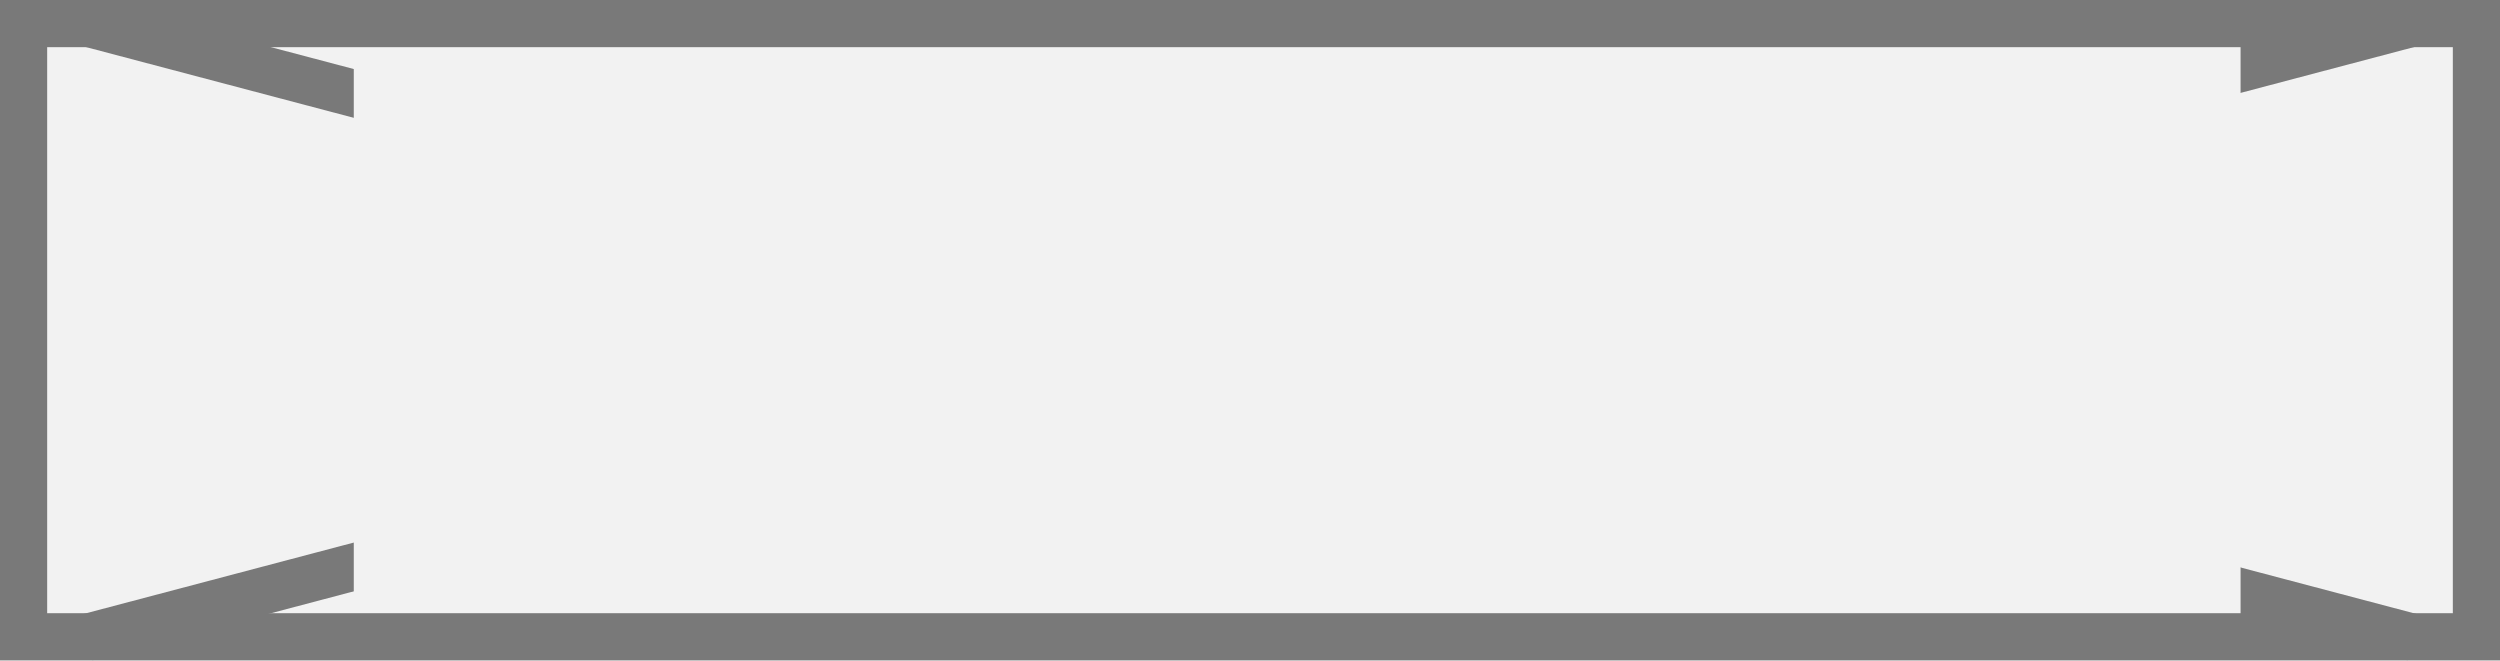
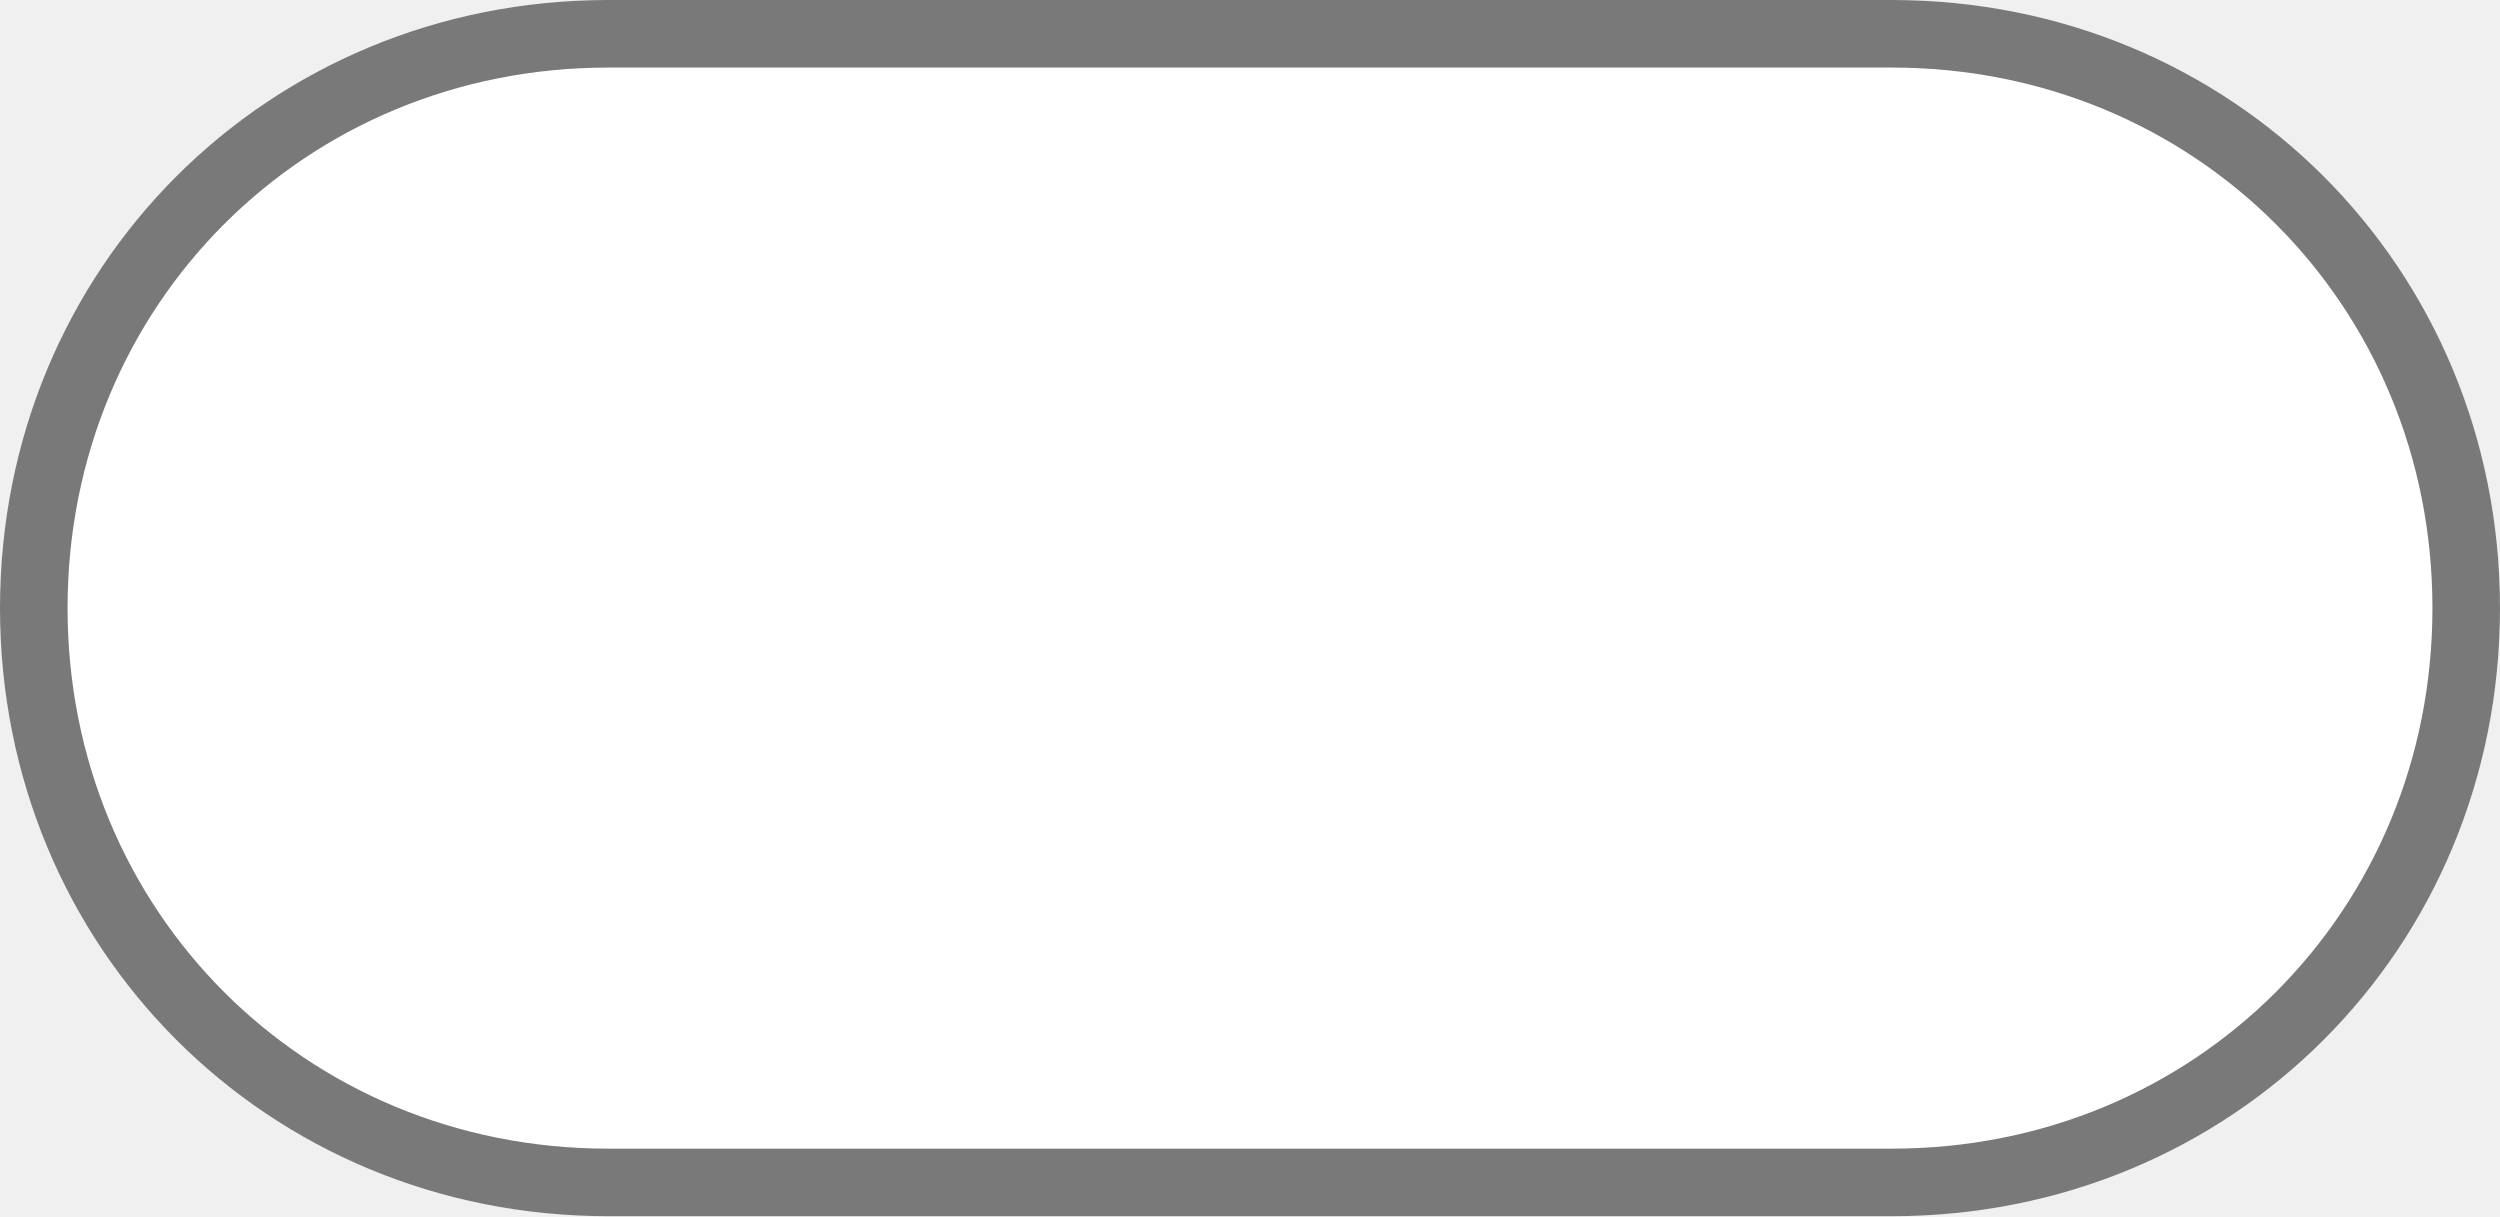
- <svg xmlns="http://www.w3.org/2000/svg" version="1.1" width="53px" height="14px">
+ <svg xmlns="http://www.w3.org/2000/svg" version="1.1" width="37px" height="18px">
  <defs>
-     <mask fill="white" id="clip7794">
-       <path d="M 179.5 800  L 219.5 800  L 219.5 822  L 179.5 822  Z M 172 803  L 225 803  L 225 817  L 172 817  Z " fill-rule="evenodd" />
+     <mask fill="white" id="clip8508">
+       <path d="M 9 18  C 3.96 18  0 14.04  0 9  C 0 3.96  3.96 0  9 0  L 28 0  C 33.04 0  37 3.96  37 9  C 37 14.04  33.04 18  28 18  L 22.672 18  L 9 18  Z " fill-rule="evenodd" />
    </mask>
  </defs>
-   <g transform="matrix(1 0 0 1 -172 -803 )">
-     <path d="M 172.5 803.5  L 224.5 803.5  L 224.5 816.5  L 172.5 816.5  L 172.5 803.5  Z " fill-rule="nonzero" fill="#f2f2f2" stroke="none" />
-     <path d="M 172.5 803.5  L 224.5 803.5  L 224.5 816.5  L 172.5 816.5  L 172.5 803.5  Z " stroke-width="1" stroke="#797979" fill="none" />
-     <path d="M 173.83 803.483  L 223.17 816.517  M 223.17 803.483  L 173.83 816.517  " stroke-width="1" stroke="#797979" fill="none" mask="url(#clip7794)" />
+   <g transform="matrix(1 0 0 1 -396 -512 )">
+     <path d="M 9 18  C 3.96 18  0 14.04  0 9  C 0 3.96  3.96 0  9 0  L 28 0  C 33.04 0  37 3.96  37 9  C 37 14.04  33.04 18  28 18  L 22.672 18  L 9 18  Z " fill-rule="nonzero" fill="#ffffff" stroke="none" transform="matrix(1 0 0 1 396 512 )" />
+     <path d="M 9 18  C 3.96 18  0 14.04  0 9  C 0 3.96  3.96 0  9 0  L 28 0  C 33.04 0  37 3.96  37 9  C 37 14.04  33.04 18  28 18  L 22.672 18  L 9 18  Z " stroke-width="2" stroke="#797979" fill="none" transform="matrix(1 0 0 1 396 512 )" mask="url(#clip8508)" />
  </g>
</svg>
